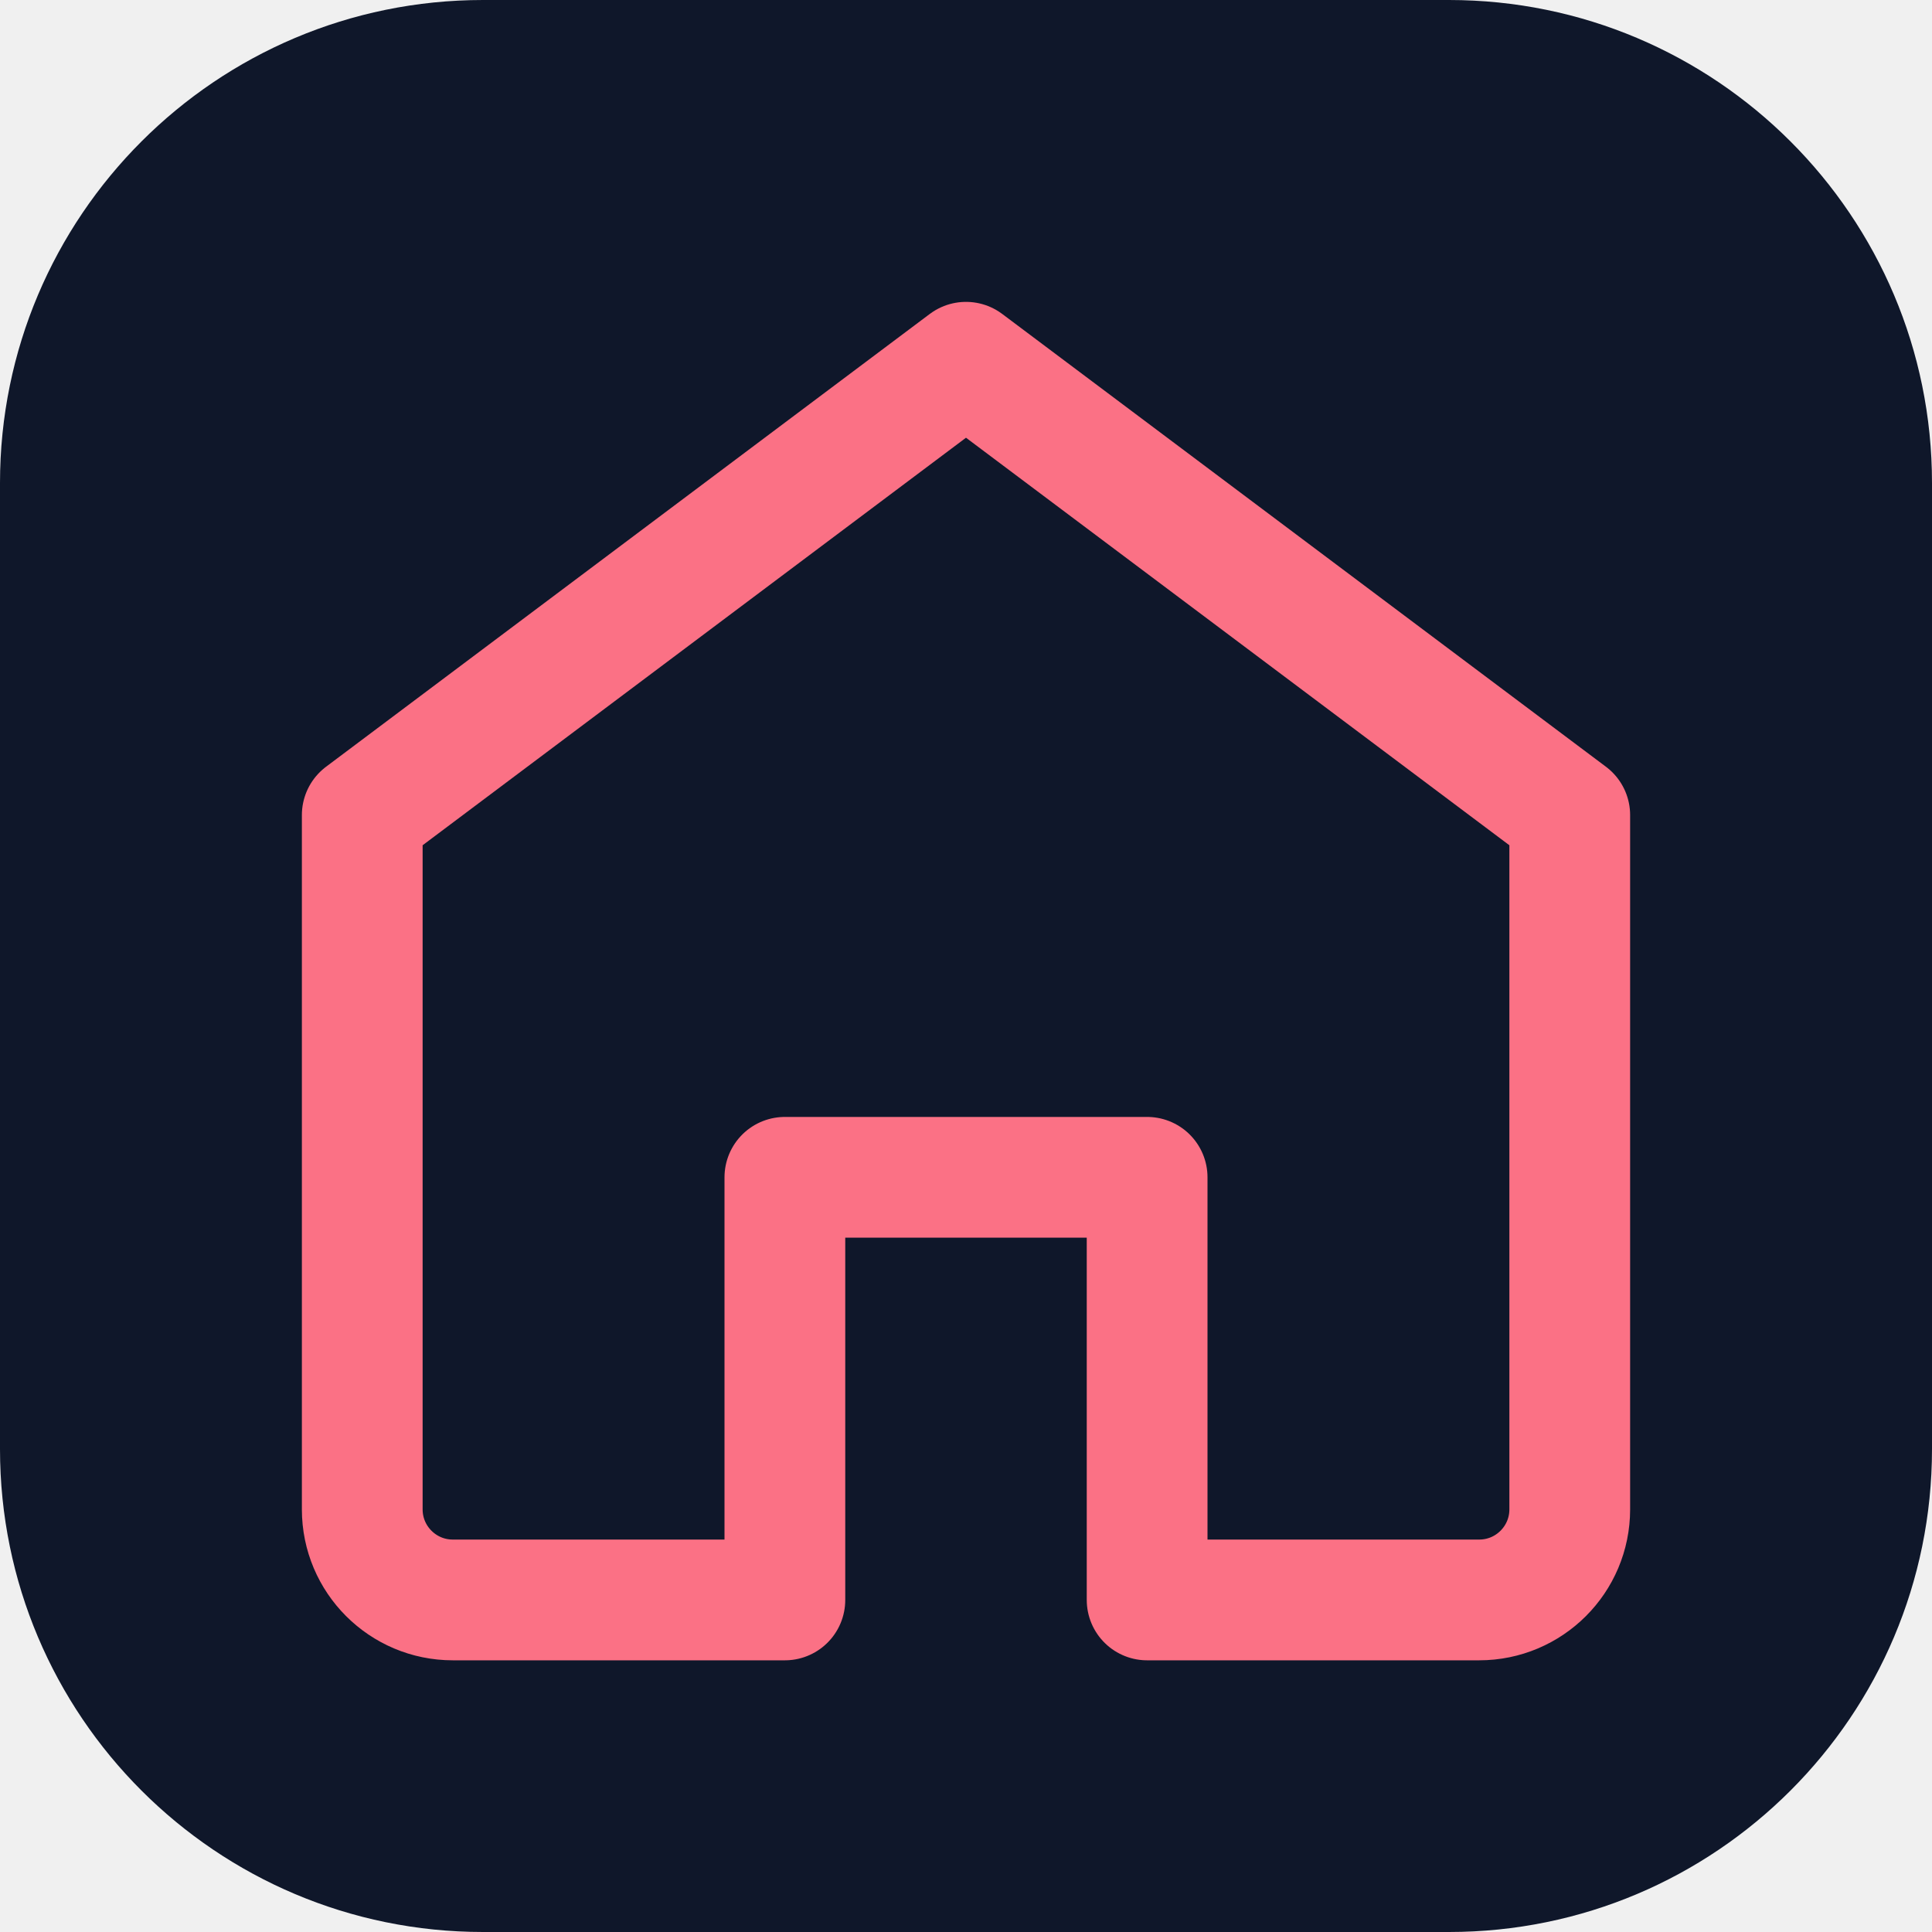
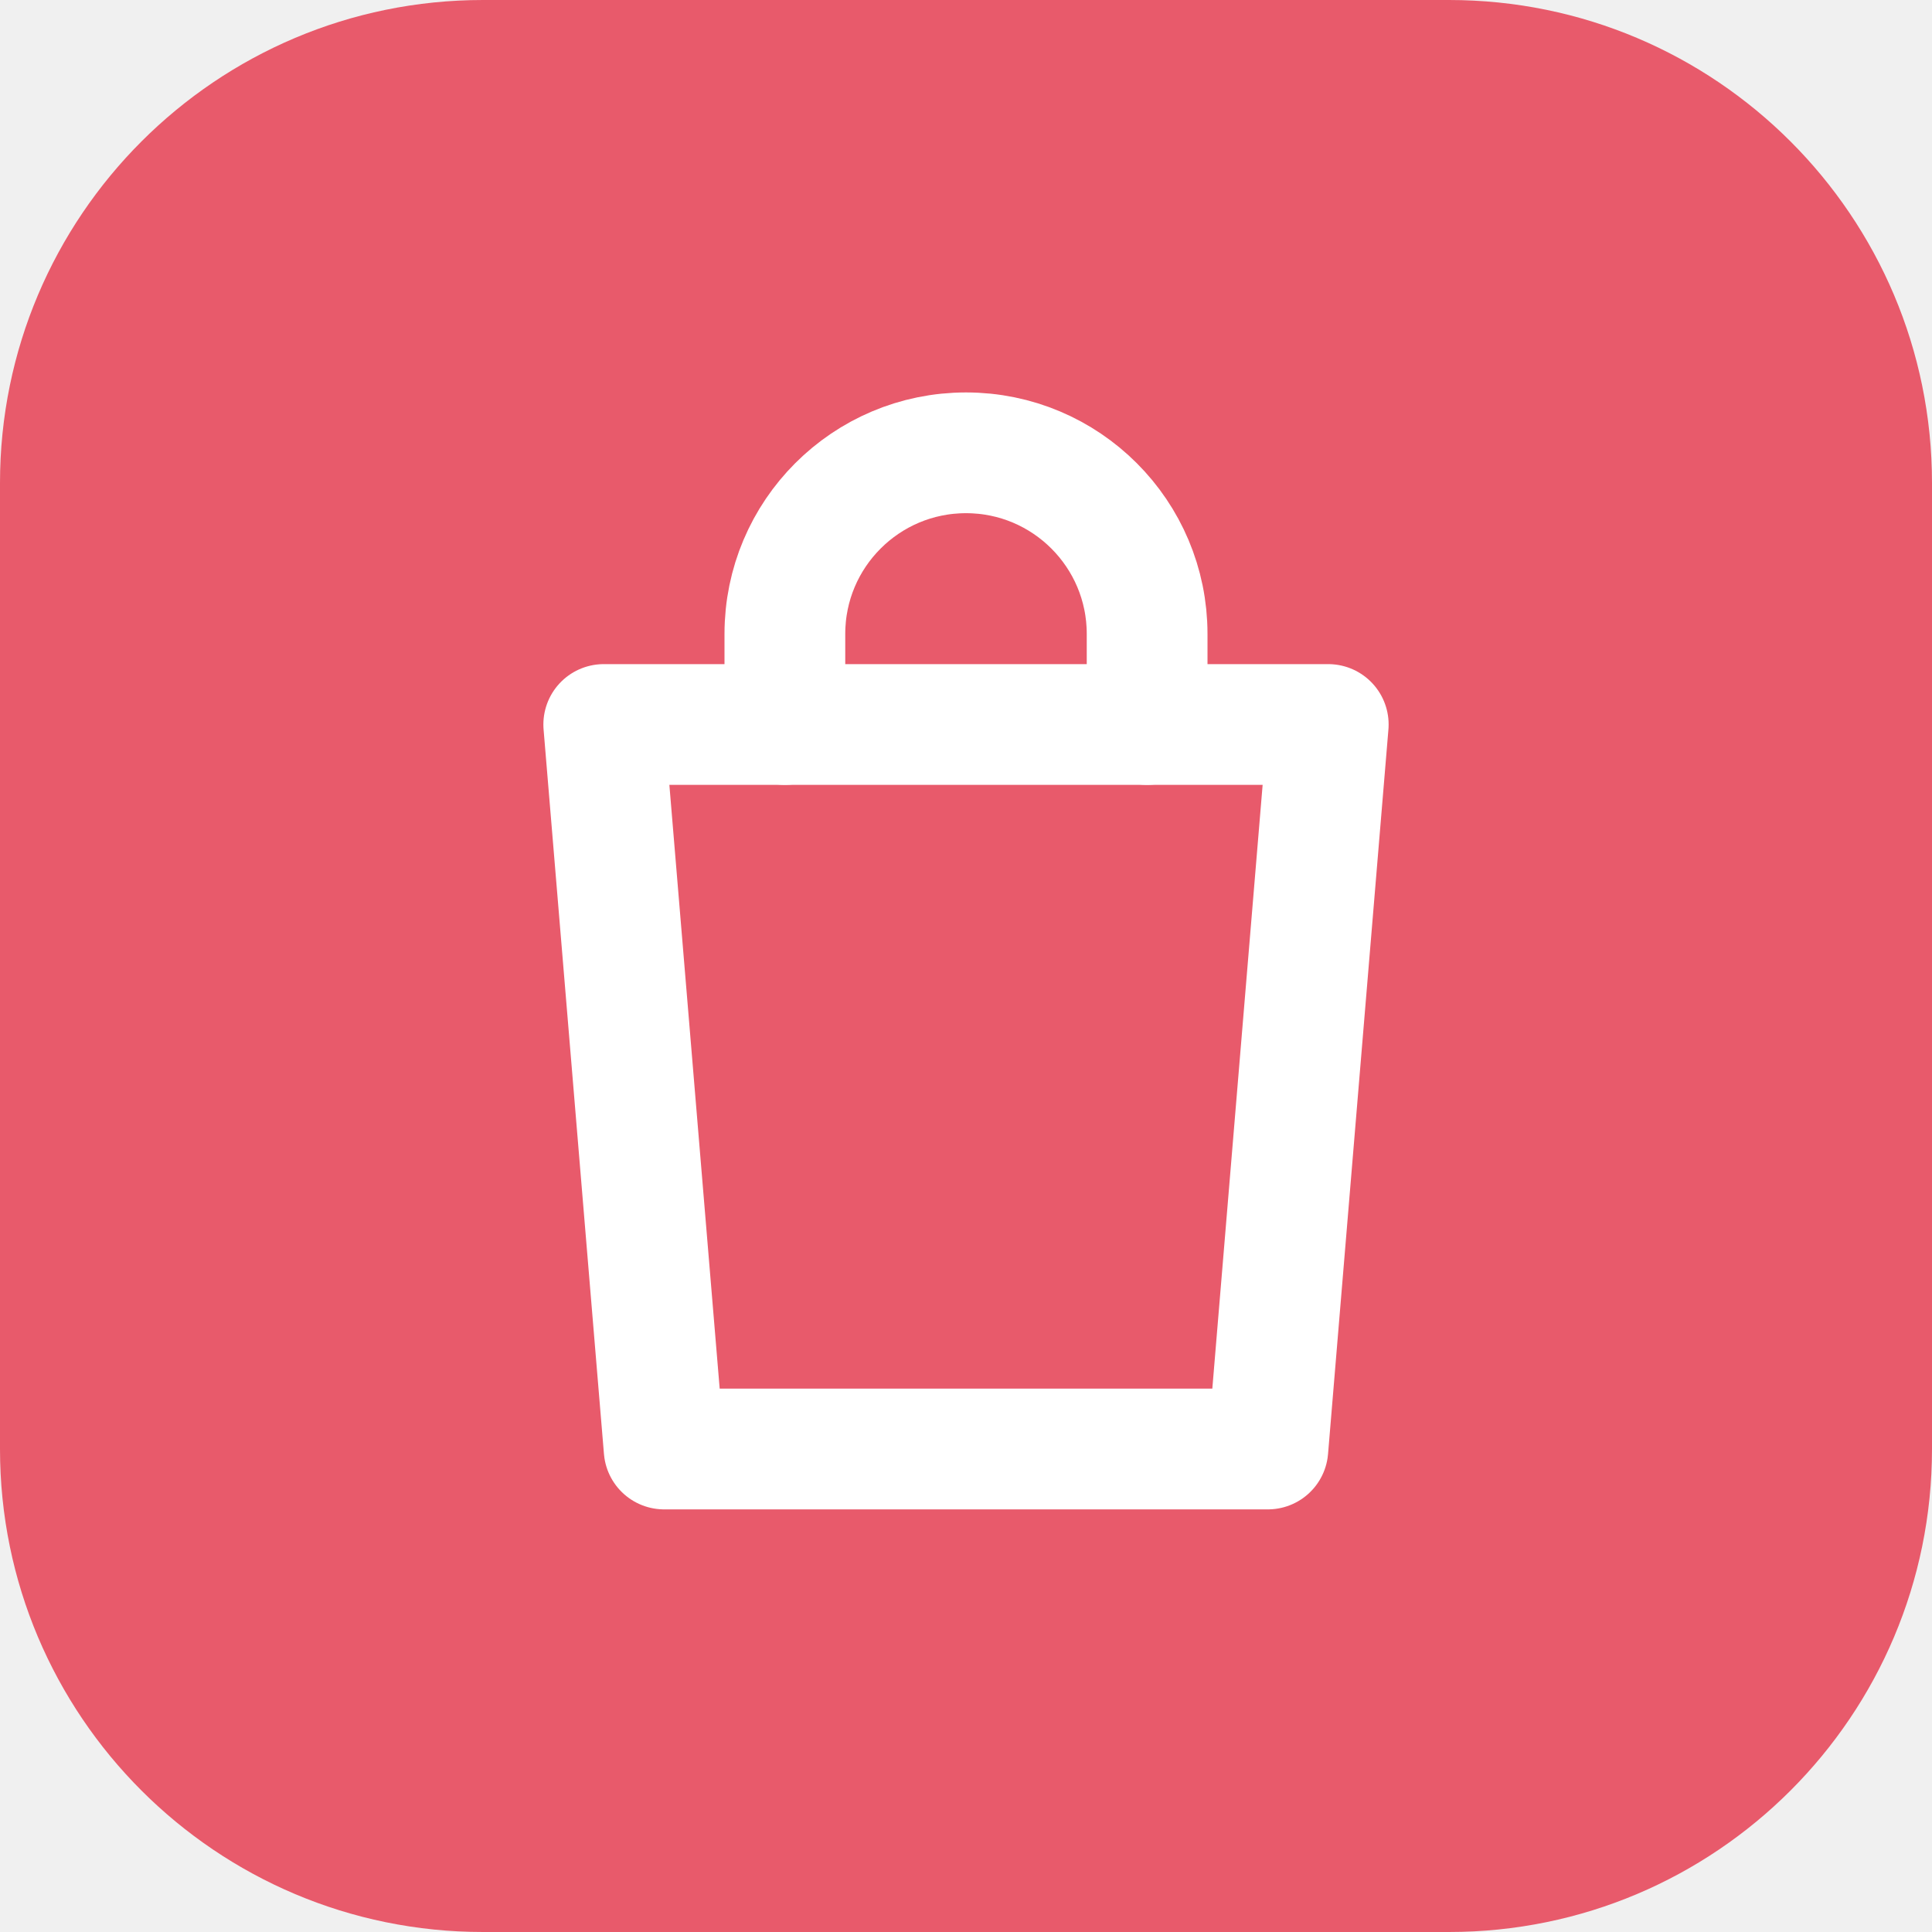
<svg xmlns="http://www.w3.org/2000/svg" viewBox="0 0 32 32" fill="none">
-   <rect width="32" height="32" rx="8" fill="#0f172a" />
-   <path d="M6 13.5L16 6l10 7.5V25a1.5 1.5 0 0 1-1.5 1.5h-5.5v-7h-6v7H7.5A1.5 1.5 0 0 1 6 25V13.5z" stroke="#fb7185" stroke-width="2" stroke-linejoin="round" fill="none" />
+   <rect width="32" height="32" rx="8" fill="#E85A6B" />
+   <path d="M10 12h12l-1 12H11L10 12z" stroke="white" stroke-width="2" stroke-linejoin="round" fill="none" />
+   <path d="M13 12V10.5a3 3 0 0 1 6 0V12" stroke="white" stroke-width="2" stroke-linecap="round" fill="none" />
</svg>
